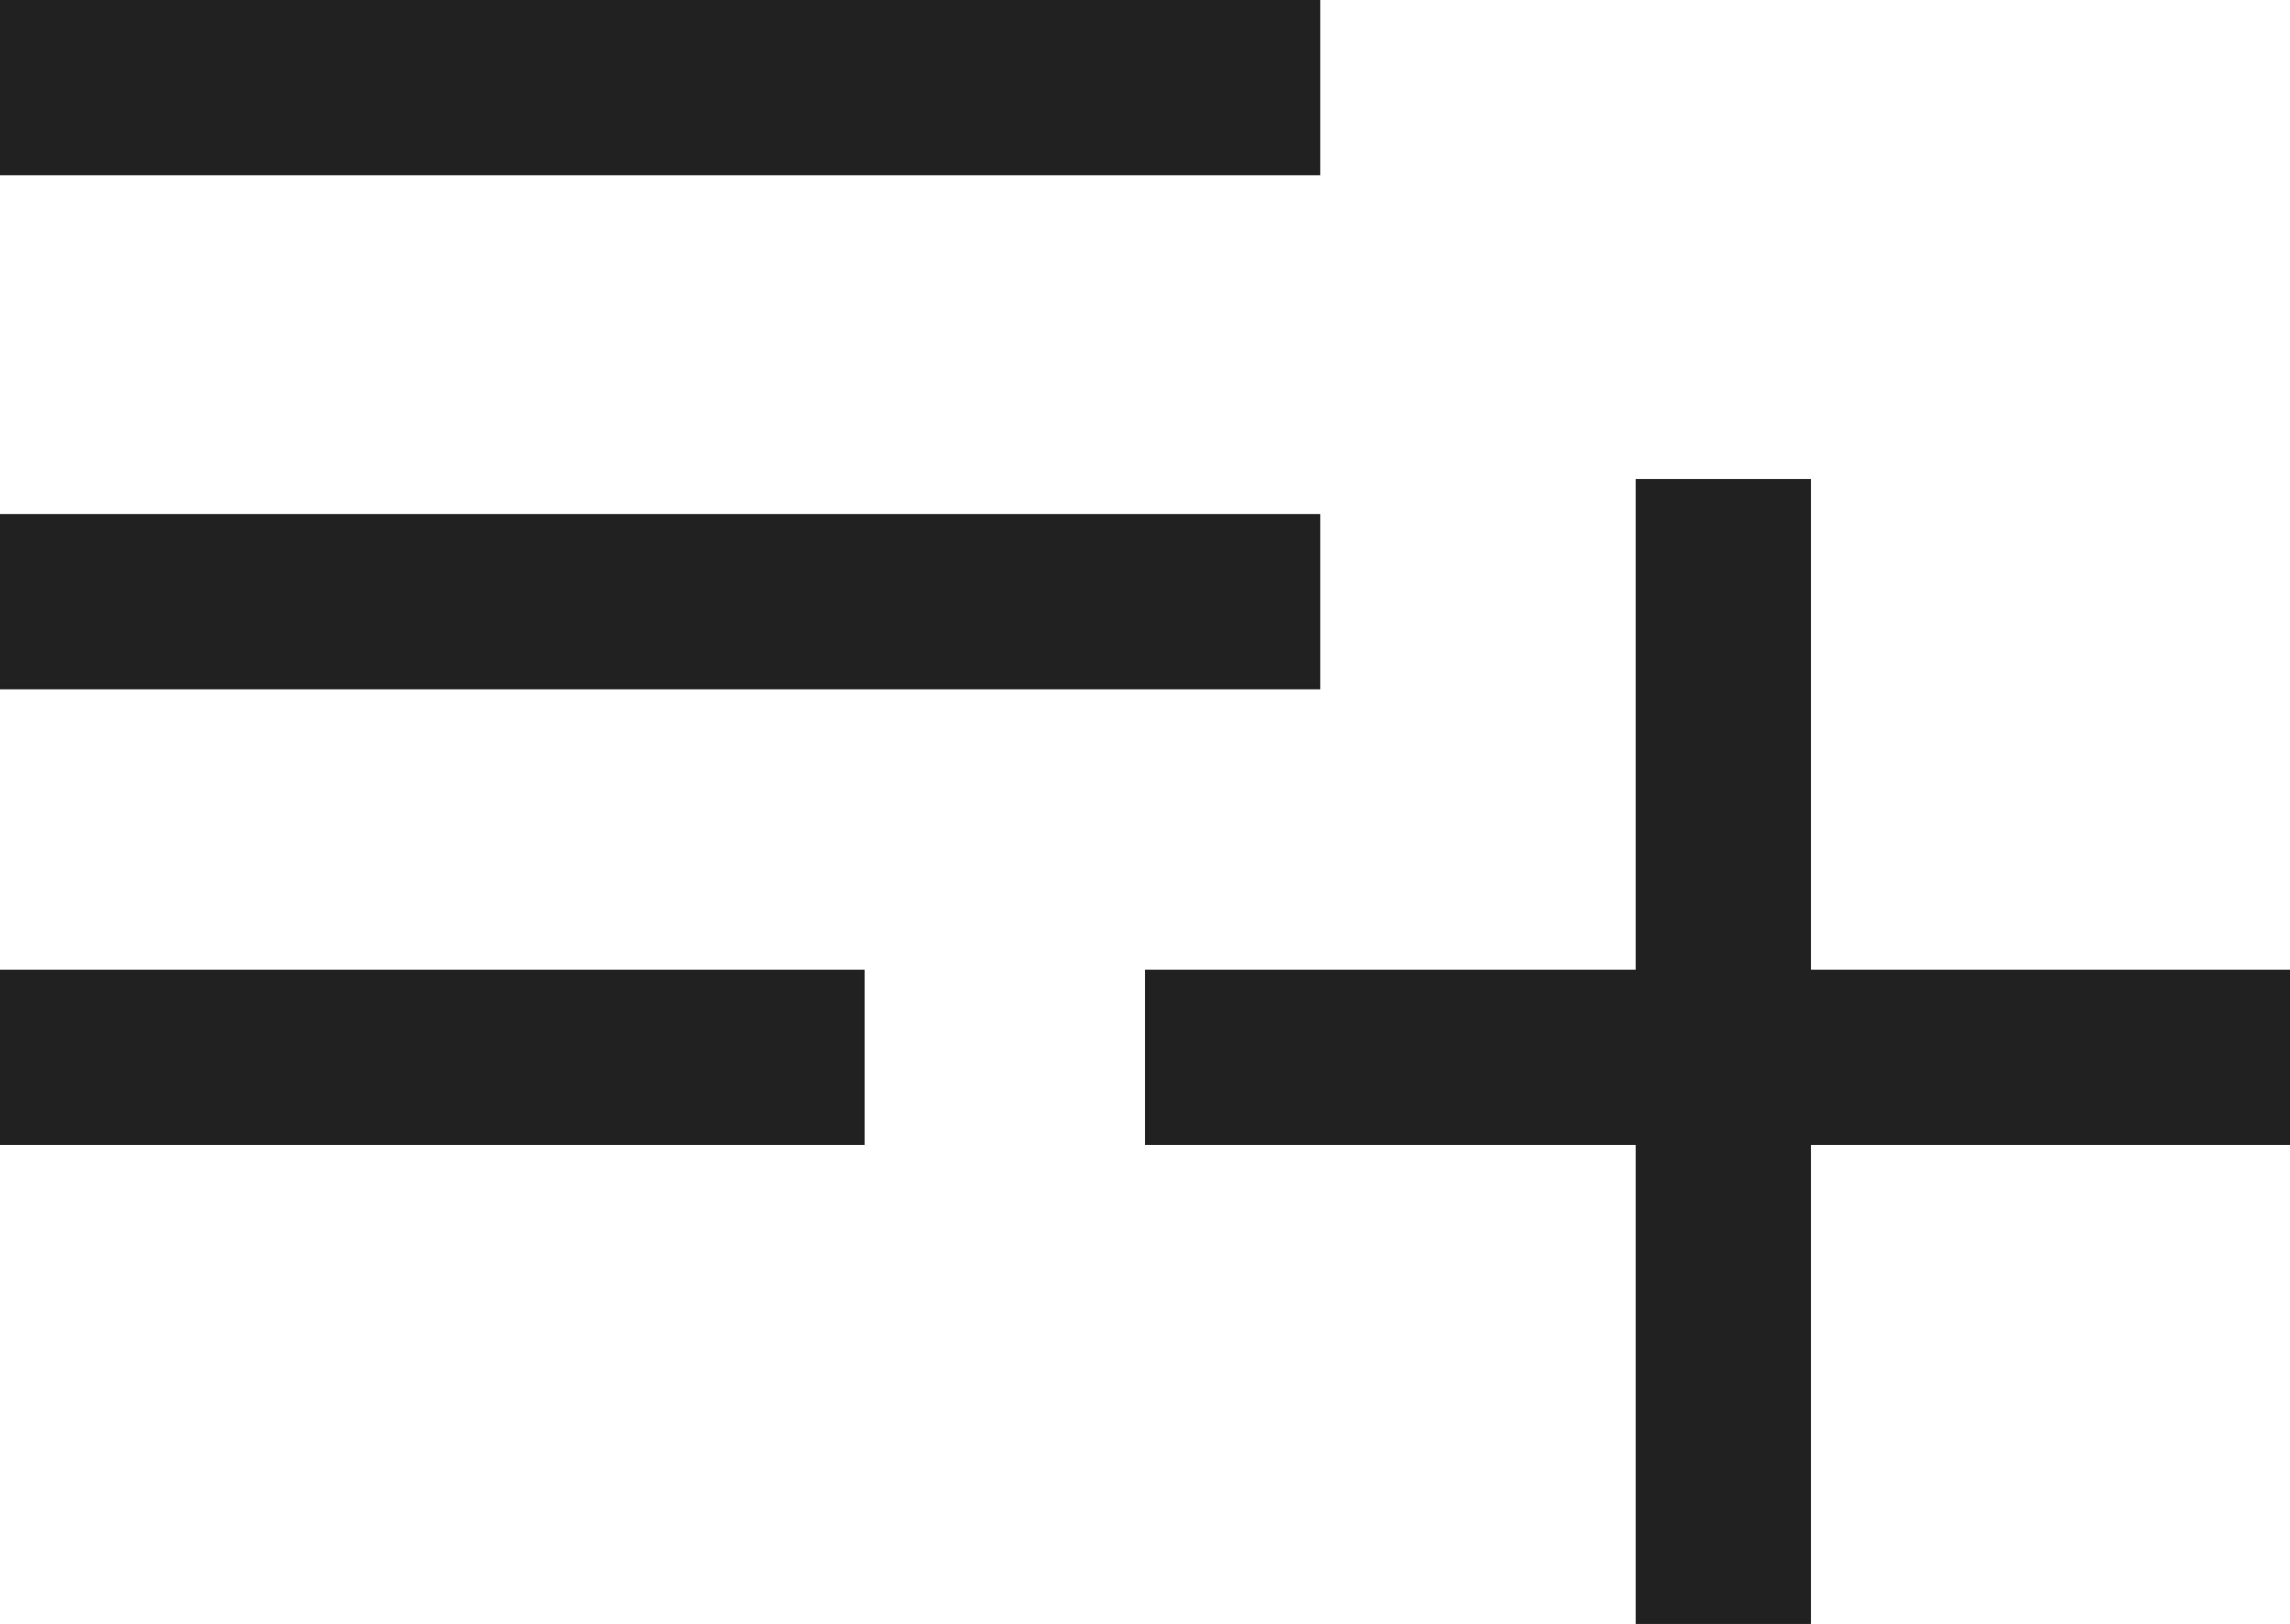
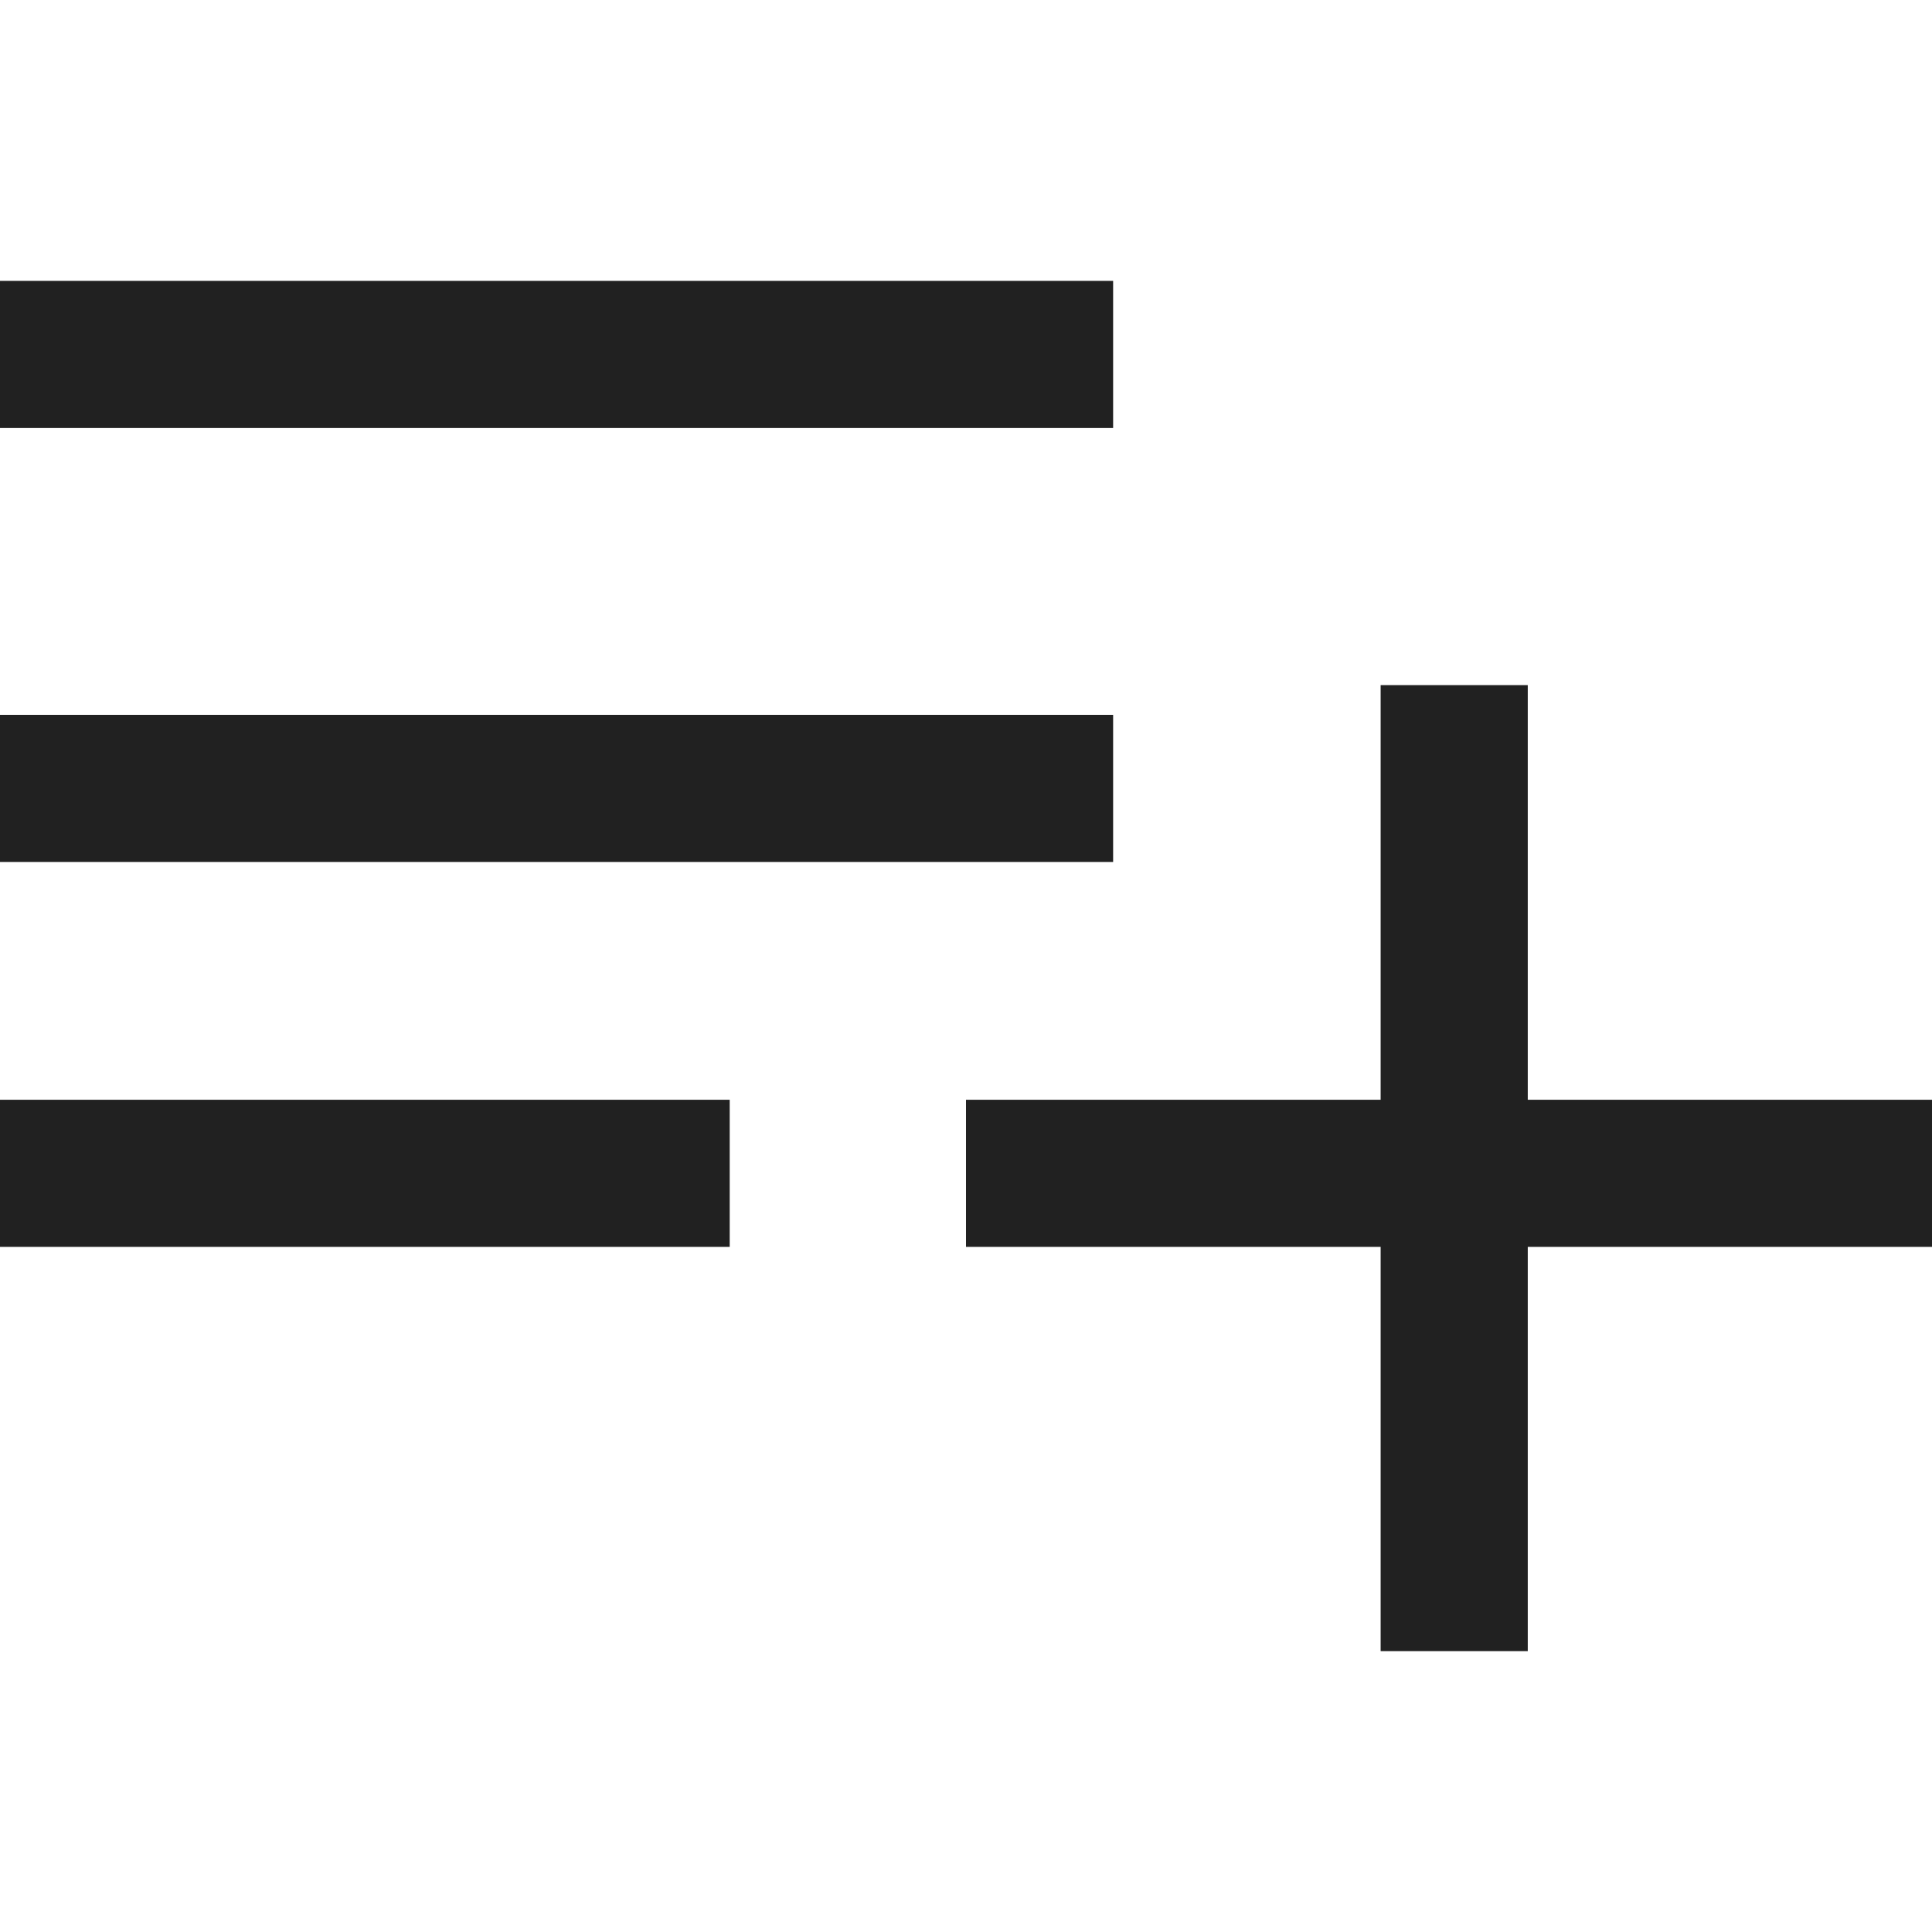
- <svg xmlns="http://www.w3.org/2000/svg" version="1.1" id="Réteg_1" x="0px" y="0px" viewBox="0 0 19.6 13.9" style="enable-background:new 0 0 19.6 13.9;" xml:space="preserve">
-   <style type="text/css">
- 	.st0{fill:#212121;}
- </style>
+ <svg xmlns="http://www.w3.org/2000/svg" id="Réteg_1" version="1.1" viewBox="0 0 13 13">
+   <defs>
+     <style>
+       .st0 {
+         fill: none;
+       }
+ 
+       .st1 {
+         fill: #212121;
+       }
+     </style>
+   </defs>
  <g>
-     <rect class="st0" width="11.3" height="1.5" />
-     <rect y="4.4" class="st0" width="11.3" height="1.5" />
-     <rect y="8.3" class="st0" width="7.4" height="1.5" />
-     <polygon class="st0" points="19.6,8.3 15.5,8.3 15.5,4.1 14,4.1 14,8.3 9.8,8.3 9.8,9.8 14,9.8 14,13.9 15.5,13.9 15.5,9.8    19.6,9.8  " />
+     <rect class="st1" y="1.89" width="7.49" height=".99" />
+     <rect class="st1" y="4.81" width="7.49" height=".99" />
+     <rect class="st1" y="7.4" width="4.91" height=".99" />
+     <polygon class="st1" points="13 7.4 10.28 7.4 10.28 4.61 9.29 4.61 9.29 7.4 6.5 7.4 6.5 8.39 9.29 8.39 9.29 11.11 10.28 11.11 10.28 8.39 13 8.39 13 7.4" />
  </g>
+   <rect class="st0" width="13" height="13" />
</svg>
